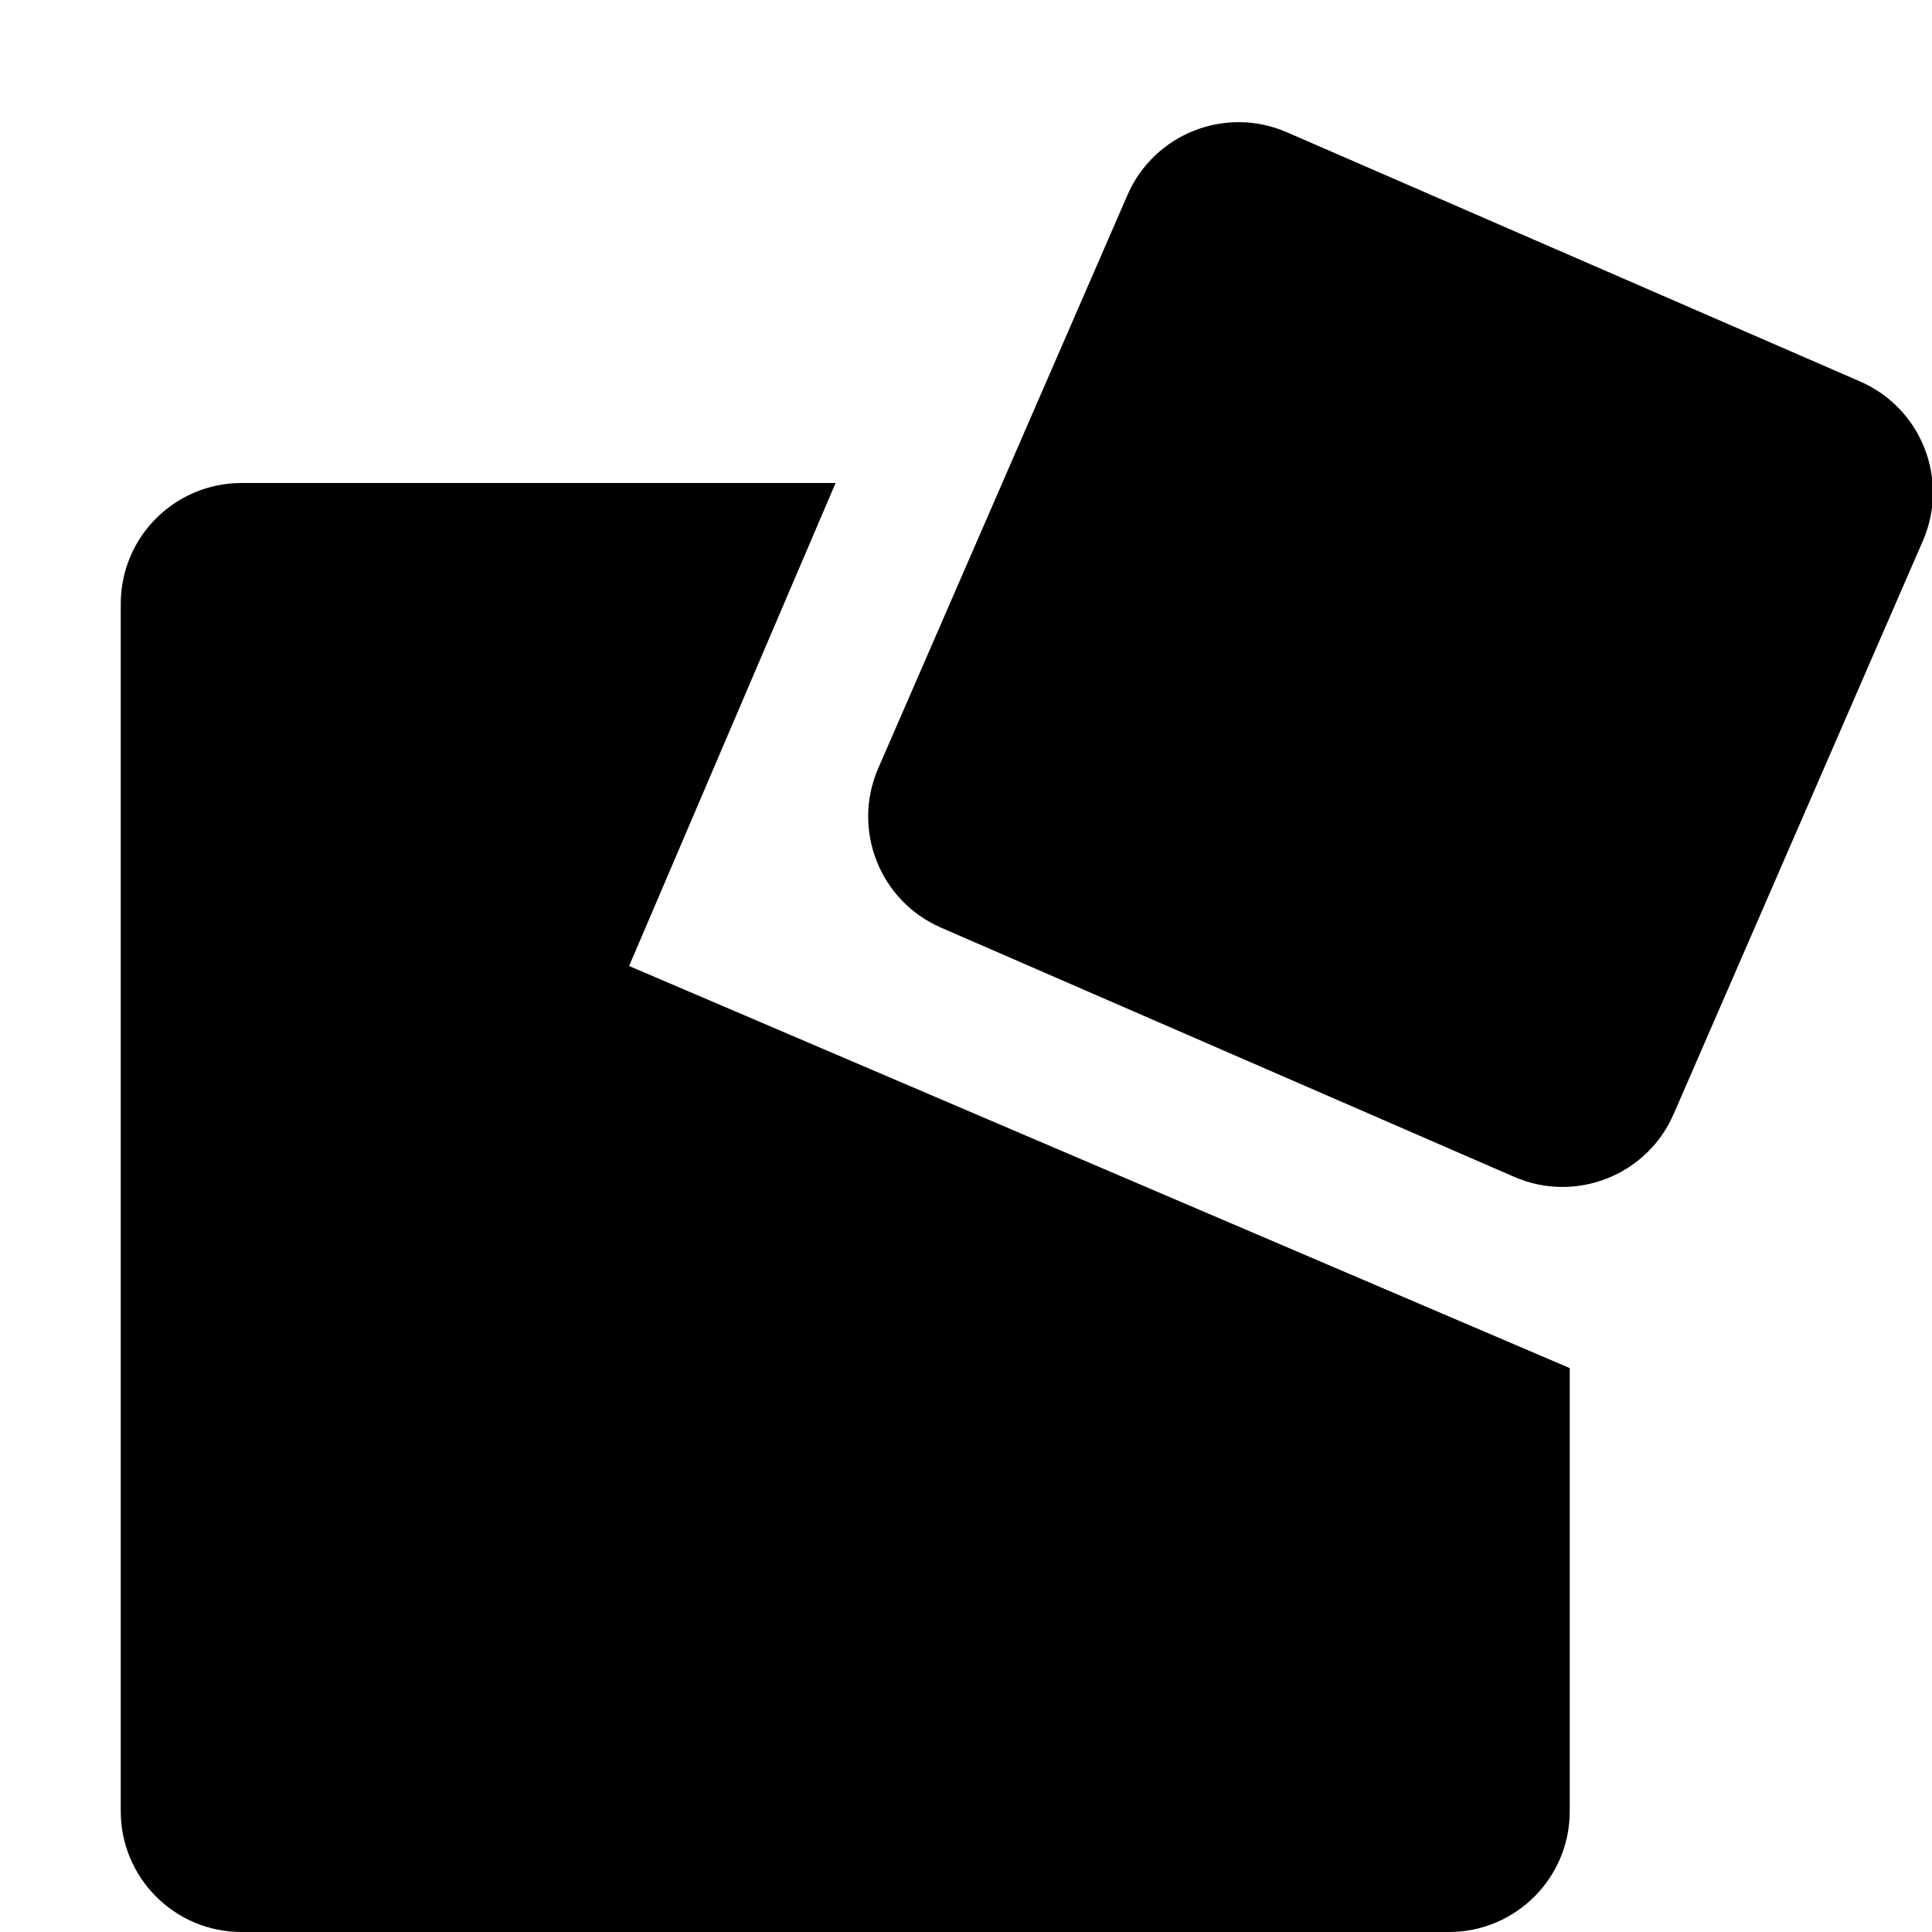
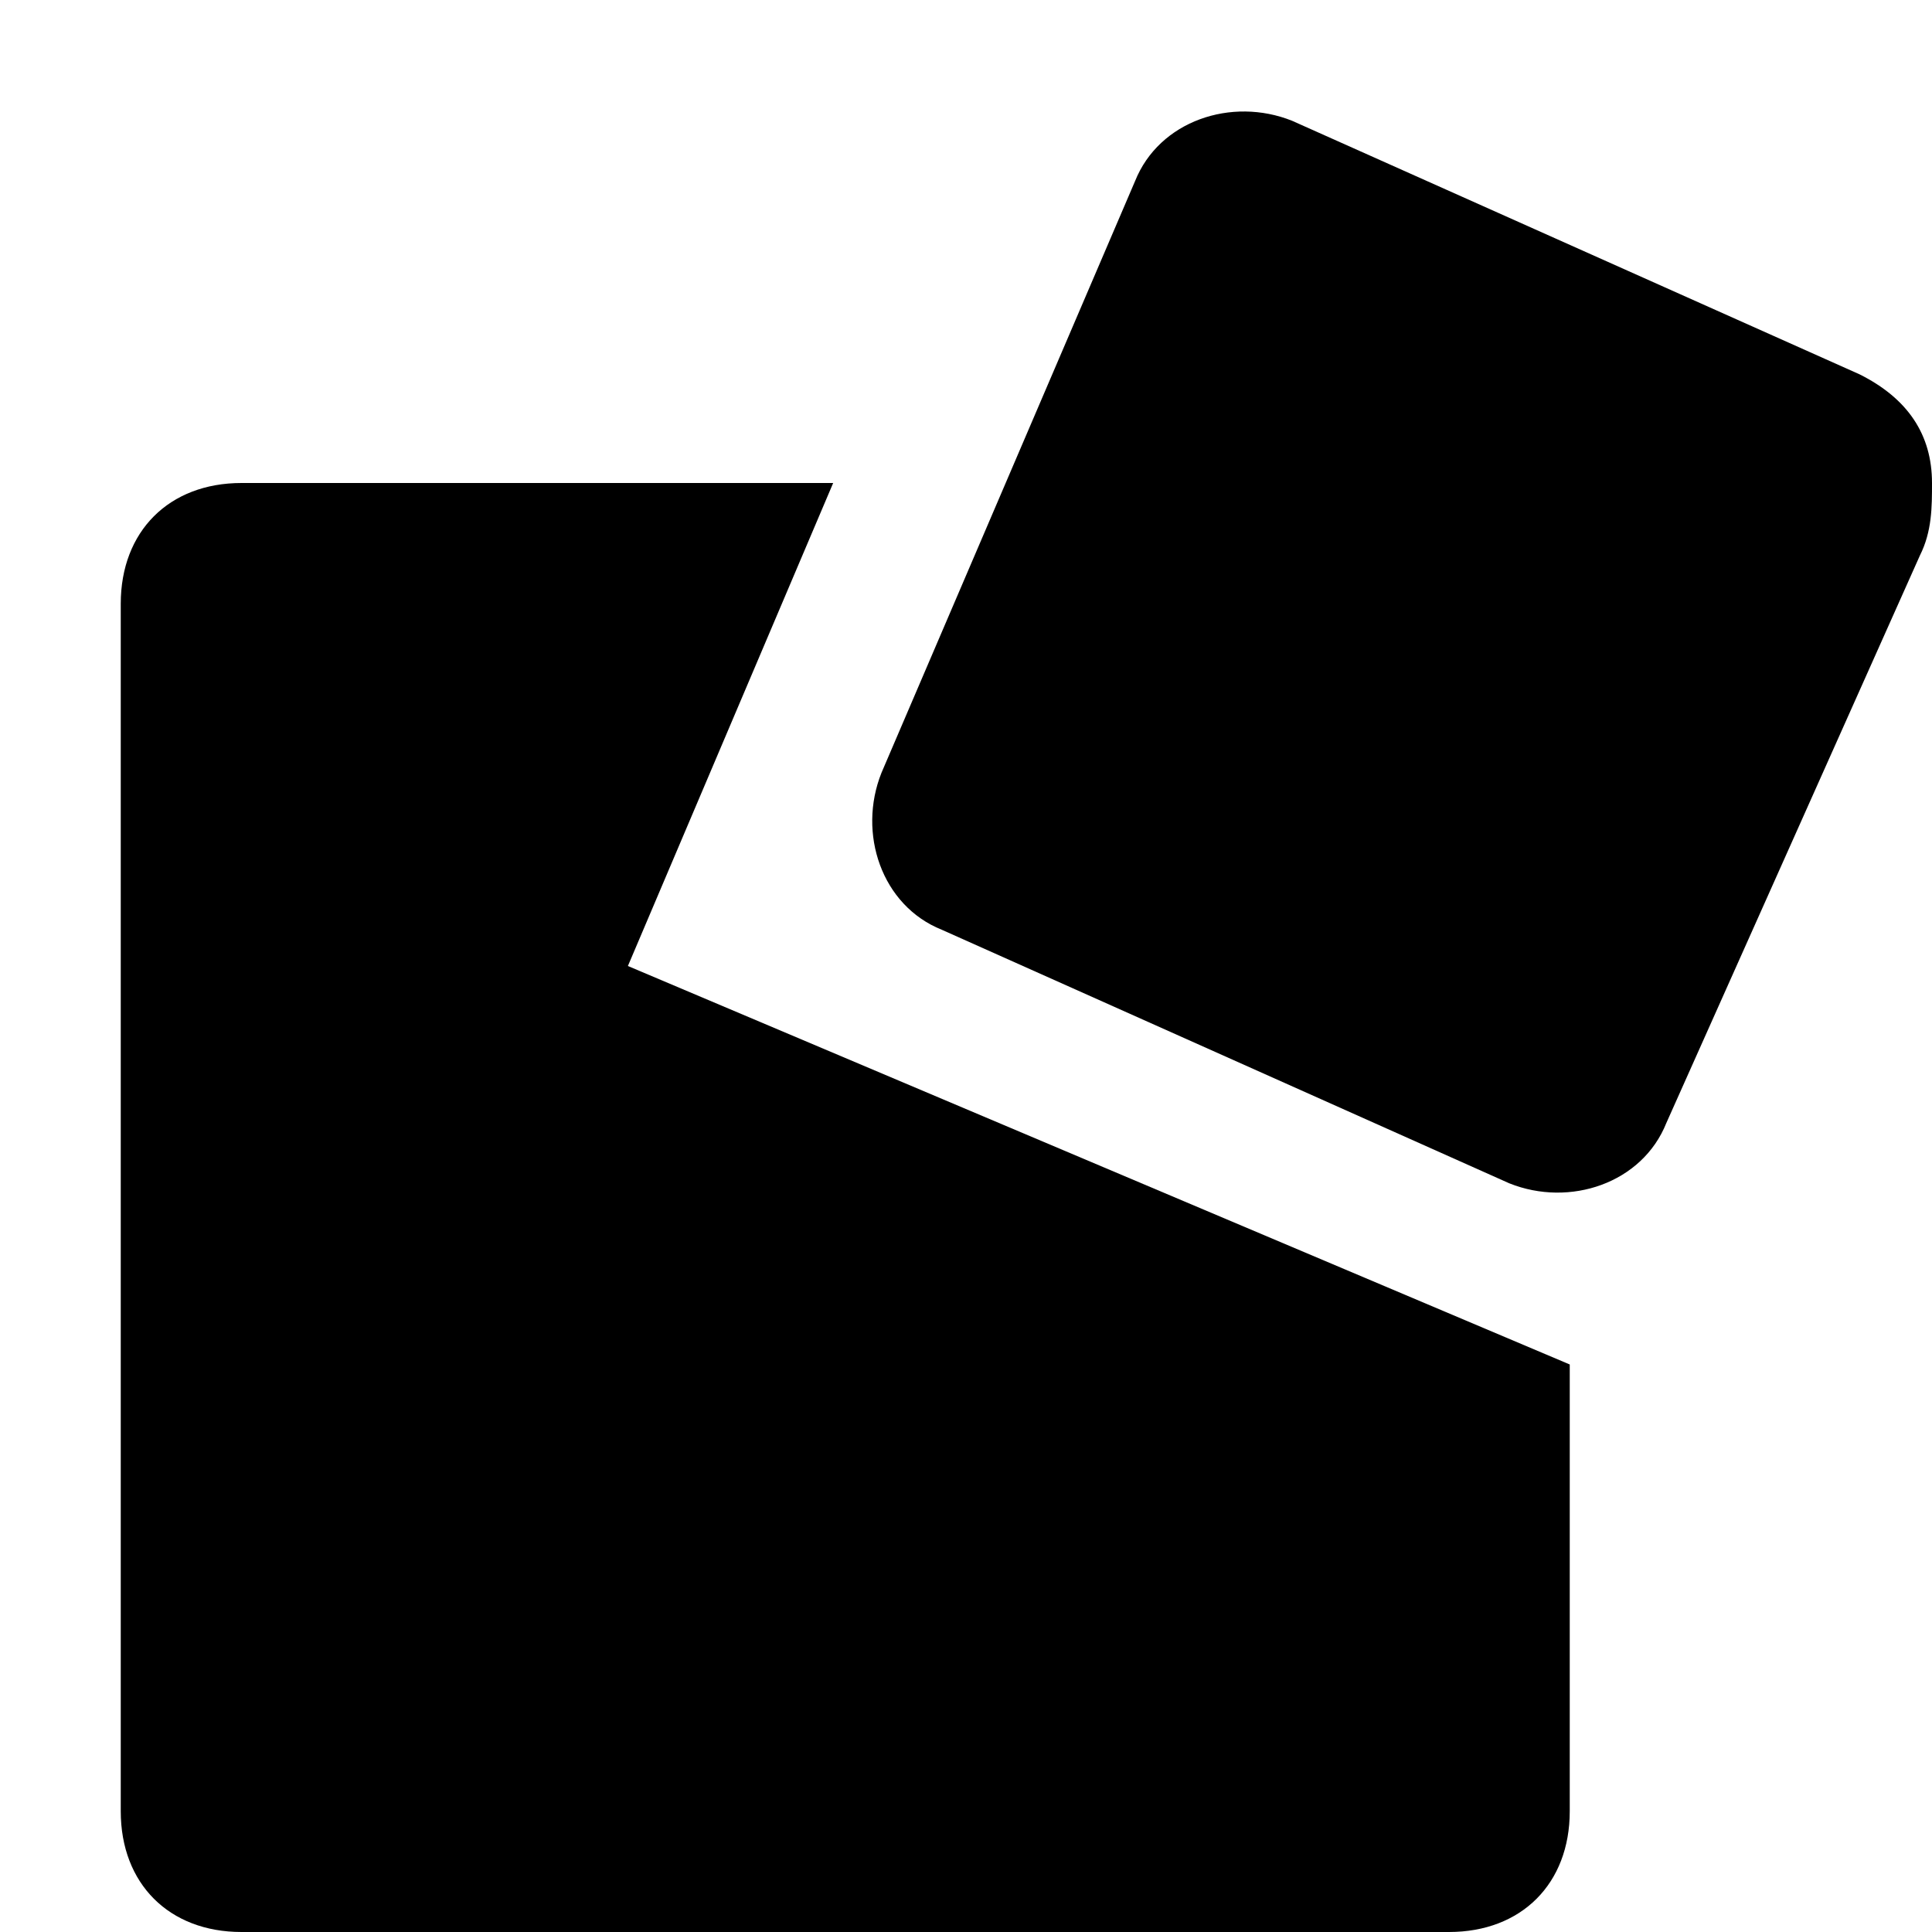
- <svg xmlns="http://www.w3.org/2000/svg" width="16" height="16" viewBox="0 0 16 16">
-   <g id="assets">
-     <path d="M5.21,8,6.92,4H2A1,1,0,0,0,1,5V15a1,1,0,0,0,1,1H12a1,1,0,0,0,1-1V11.33Z" />
-     <rect x="7.98" y="1.86" width="7.16" height="7.16" rx="1" ry="1" transform="matrix(0.4, -0.92, 0.92, 0.4, 1.97, 13.88)" />
-   </g>
+ <svg xmlns="http://www.w3.org/2000/svg" version="1.1" id="Layer_1" x="0px" y="0px" viewBox="0 0 16 16" style="enable-background:new 0 0 16 16;" xml:space="preserve">
+   <path d="M13,15v-3.7L5.2,8l1.7-4H2C1.4,4,1,4.4,1,5v10c0,0.6,0.4,1,1,1h10C12.6,16,13,15.6,13,15z" />
+   <path d="M16,4c0-0.4-0.2-0.7-0.6-0.9l-4.7-2.1c-0.5-0.2-1.1,0-1.3,0.5L7.3,6.4c-0.2,0.5,0,1.1,0.5,1.3l4.7,2.1  c0.5,0.2,1.1,0,1.3-0.5l2.1-4.7C16,4.4,16,4.2,16,4L16,4z" />
</svg>
